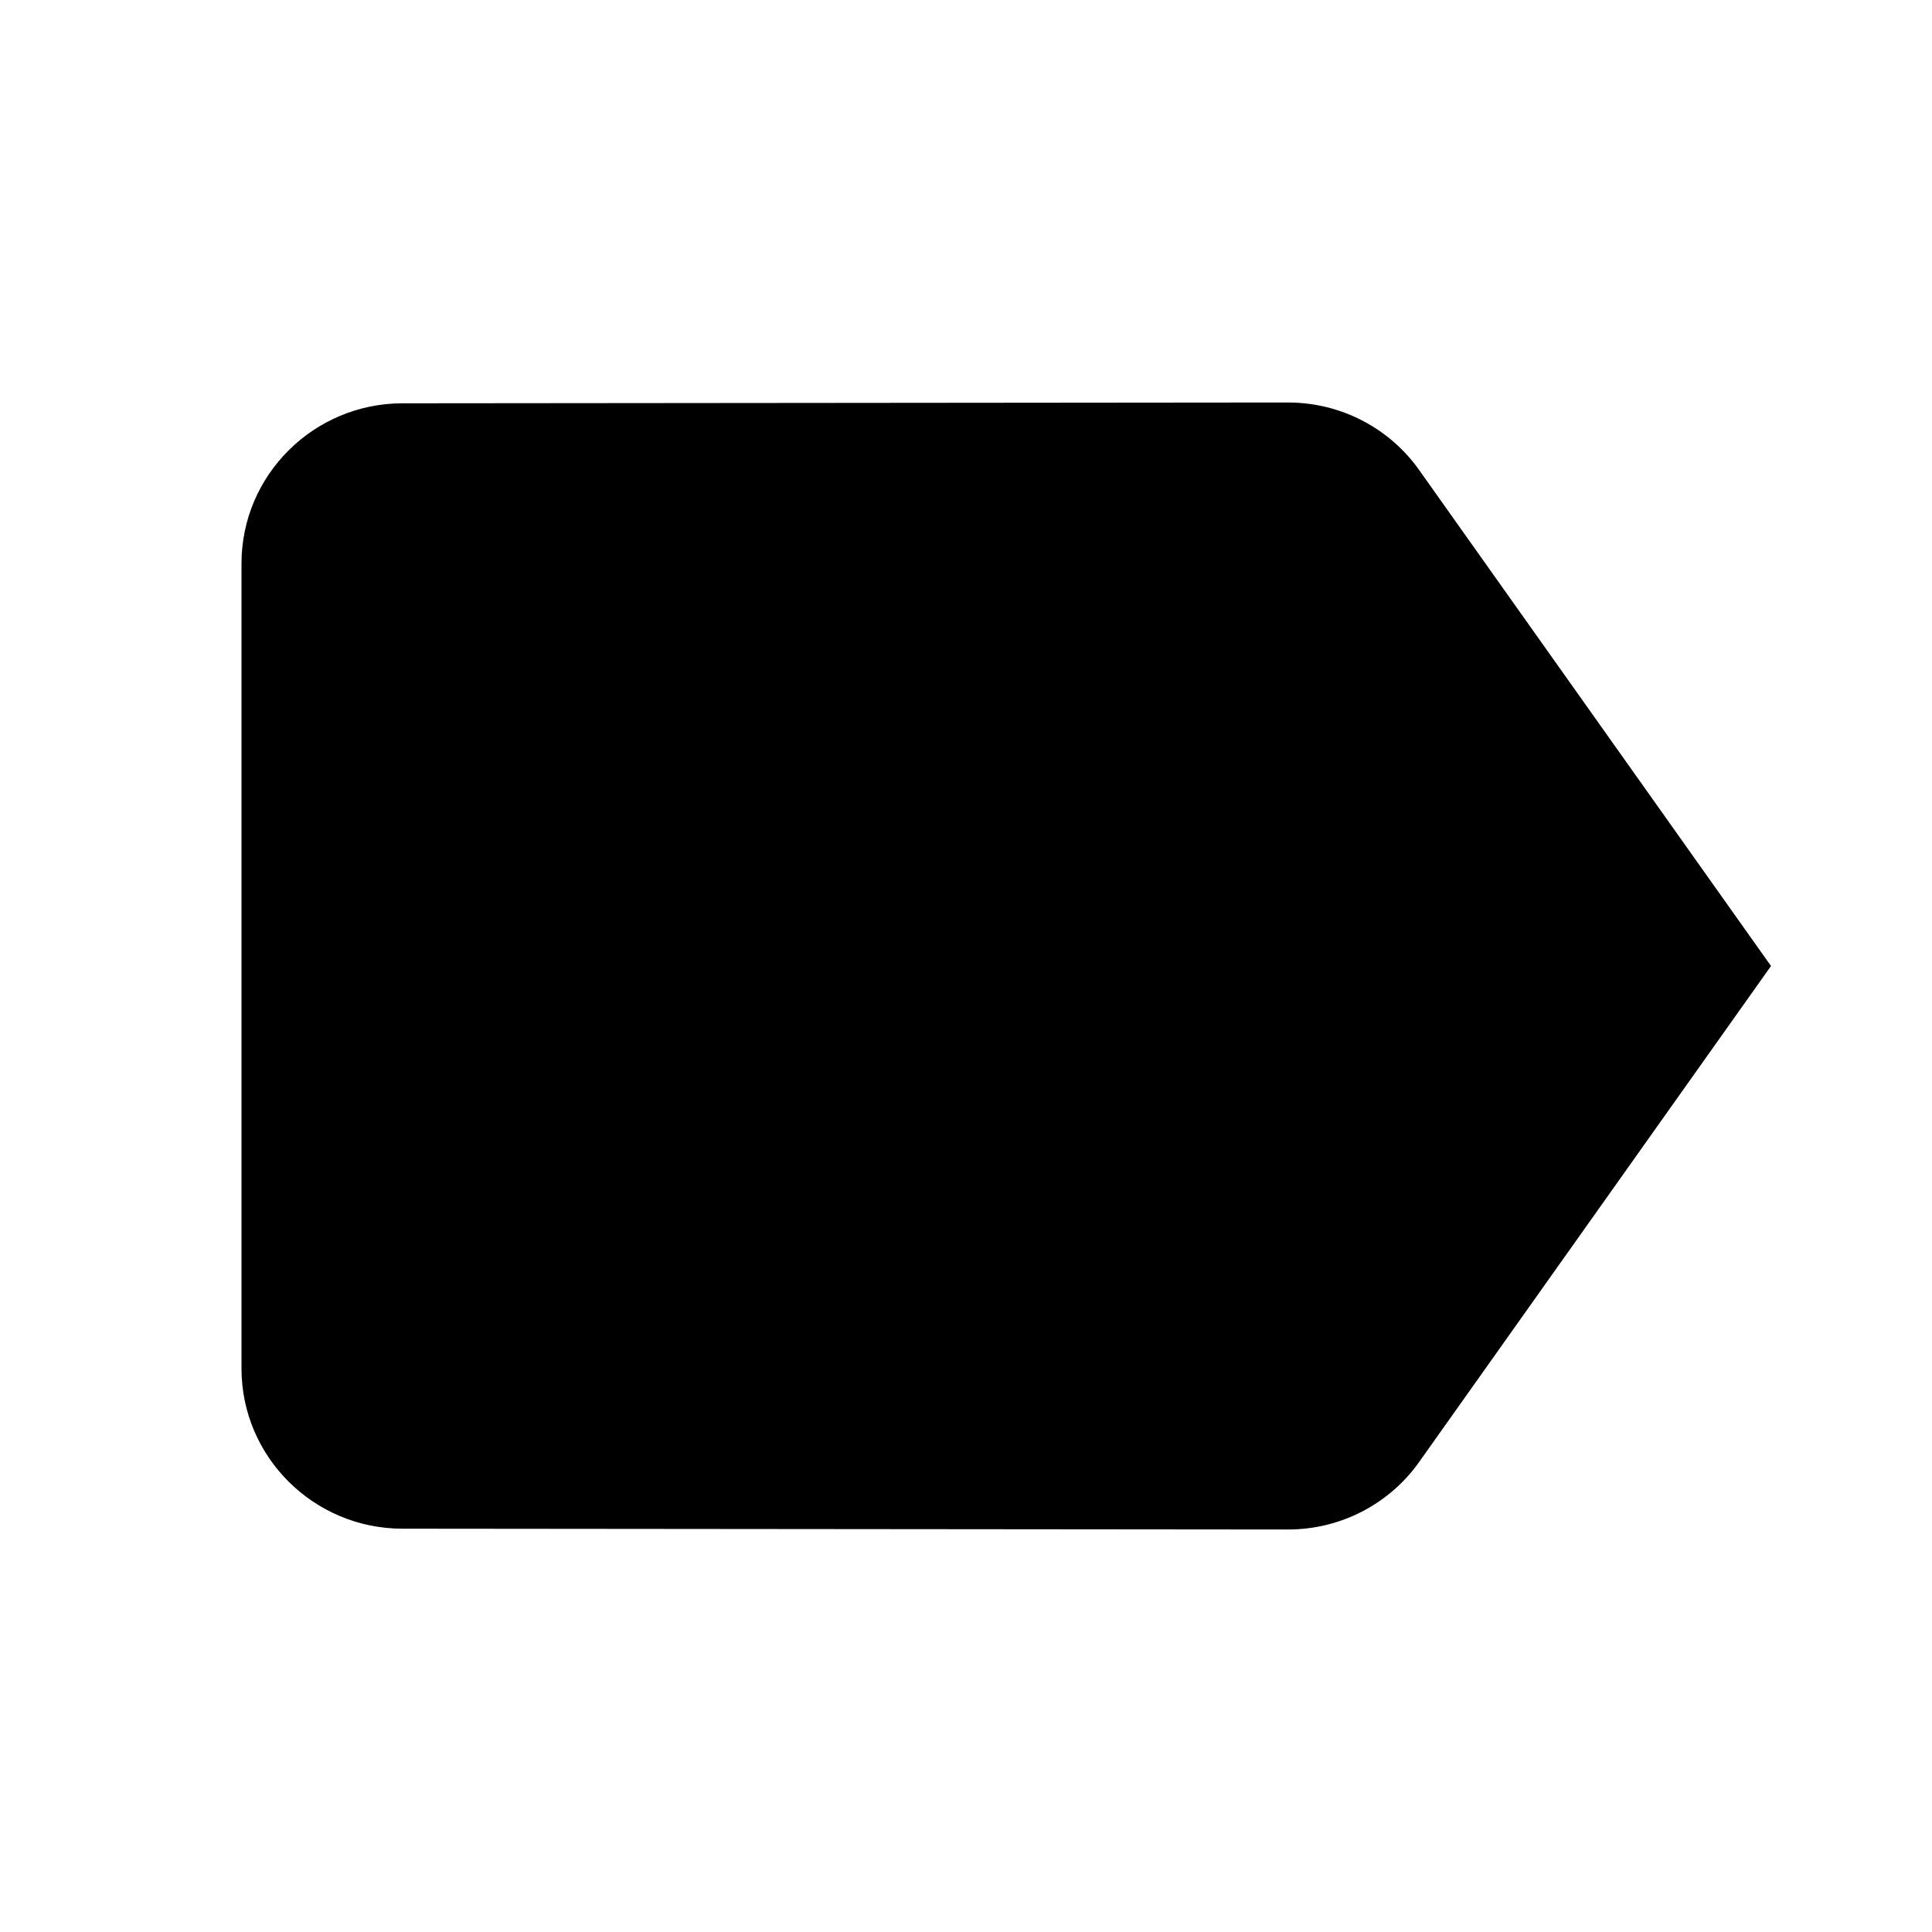
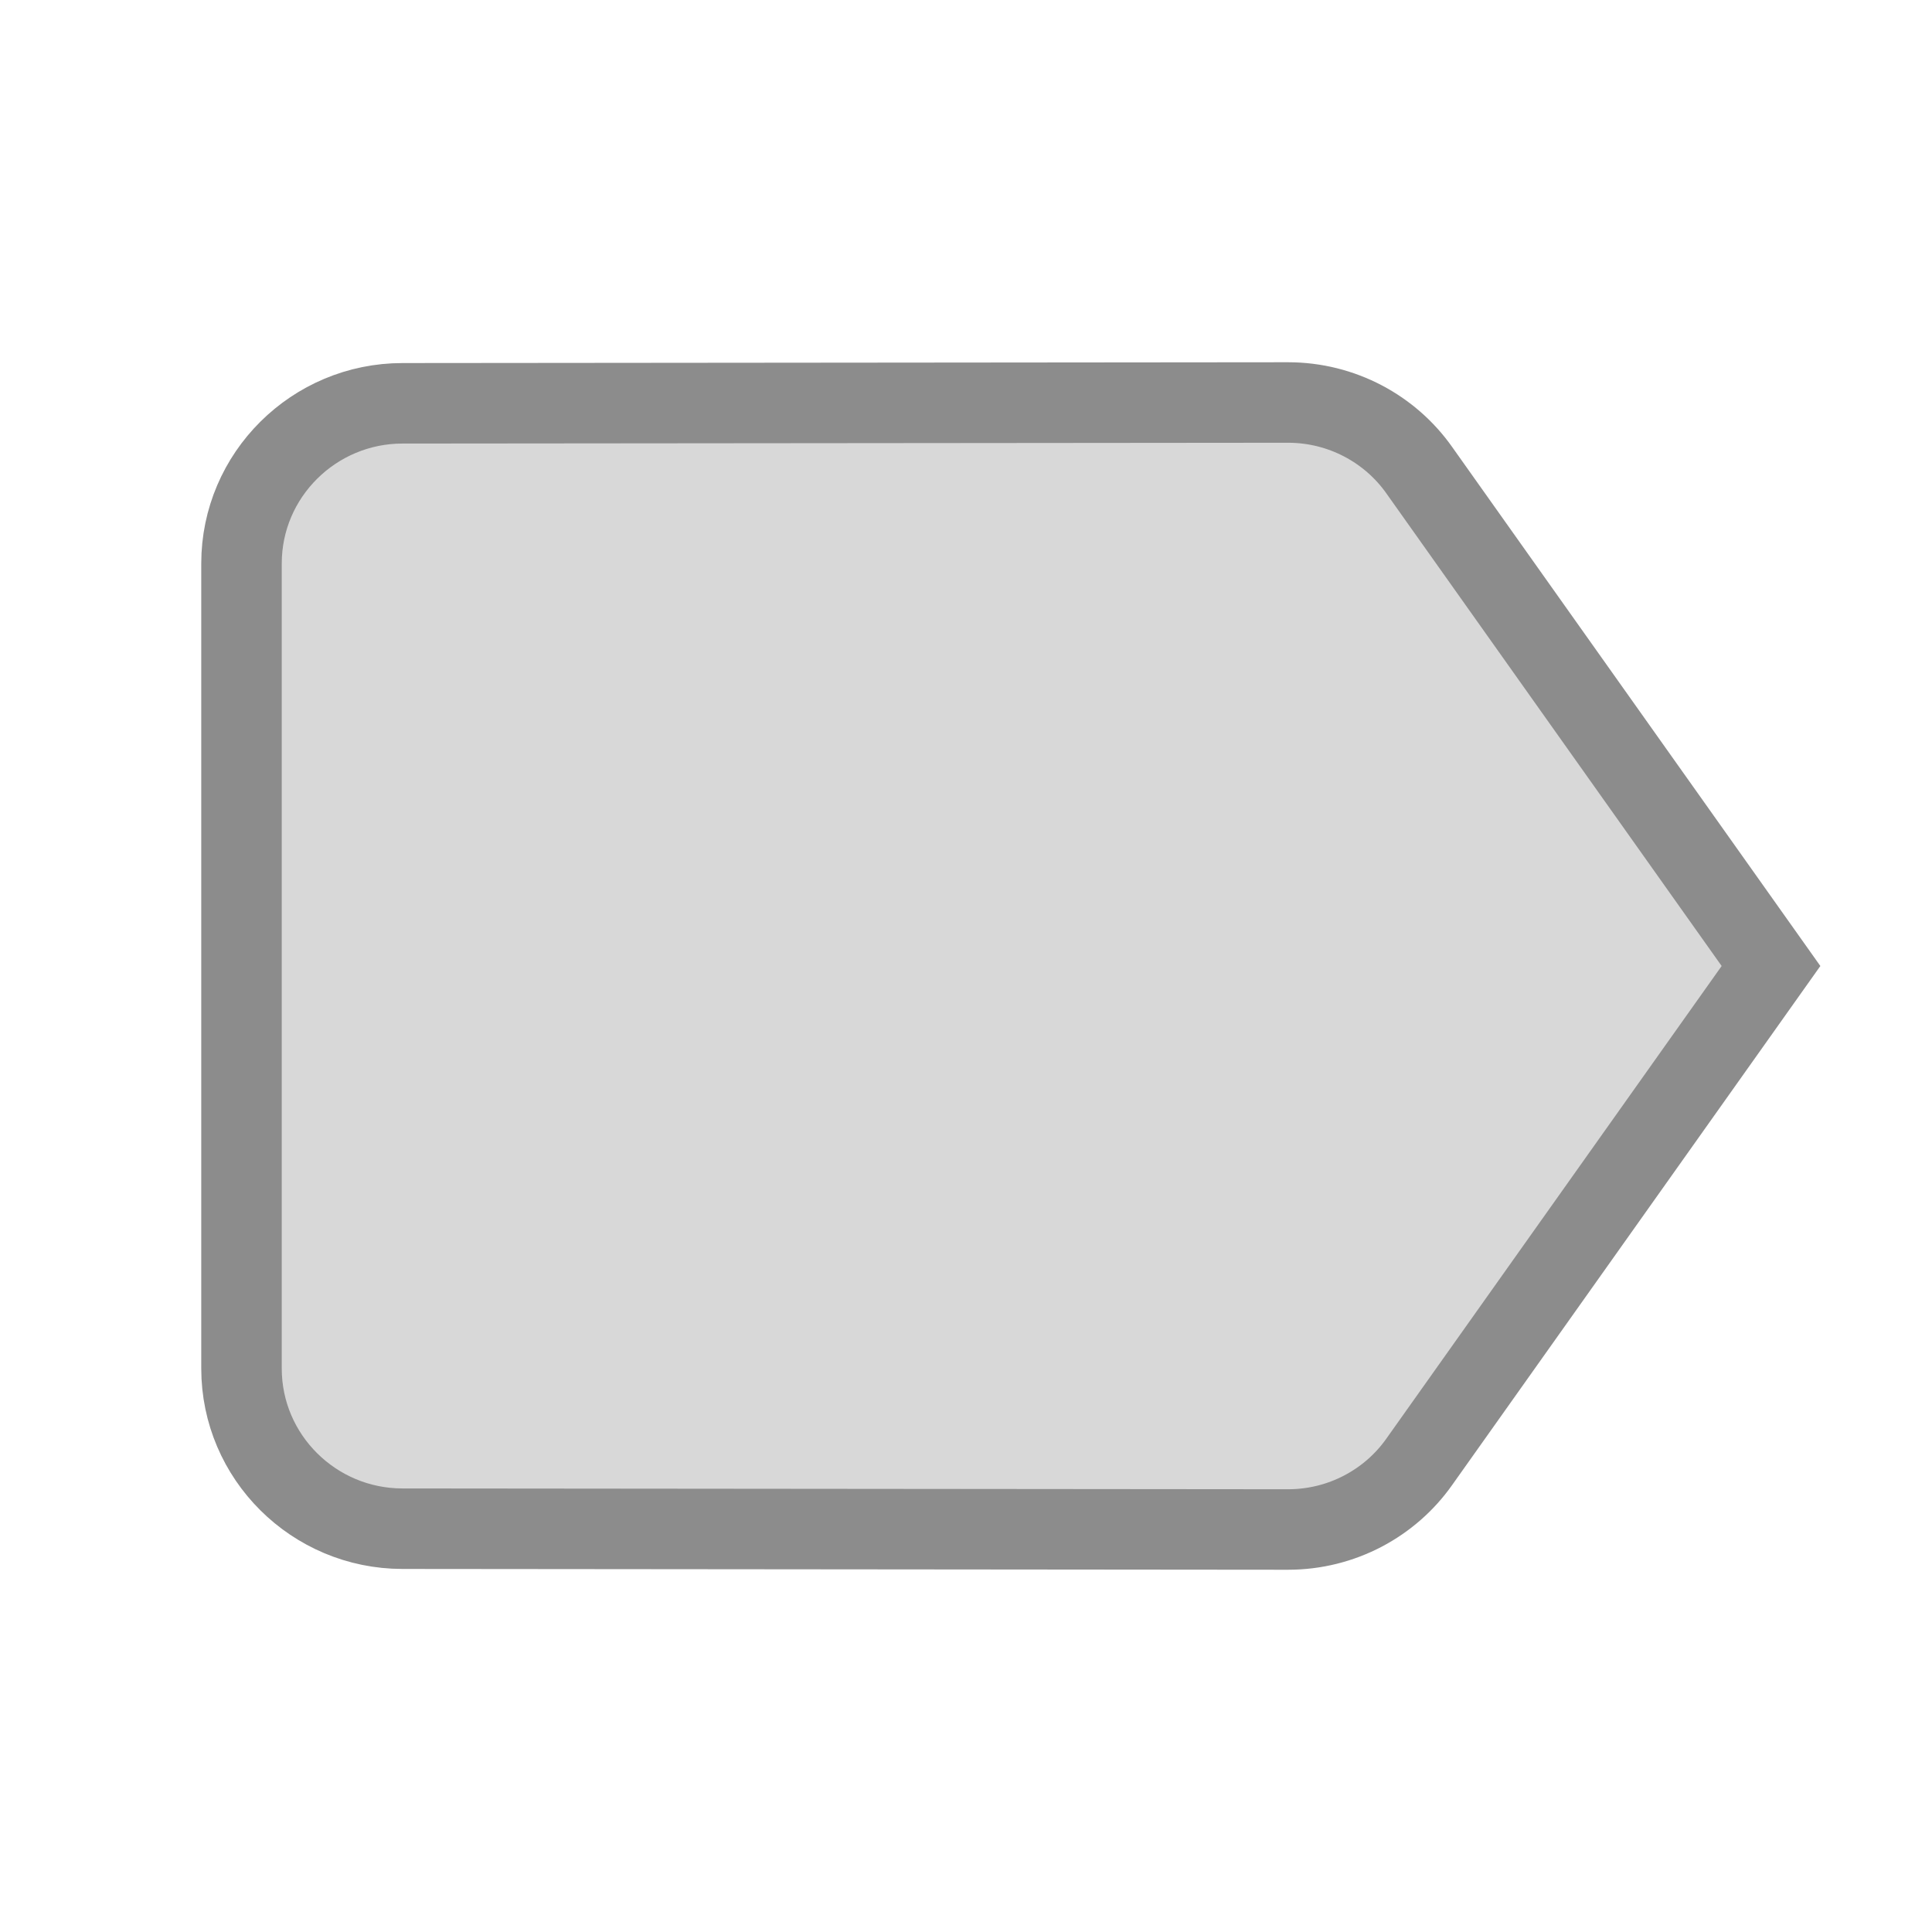
- <svg xmlns="http://www.w3.org/2000/svg" height="24" viewBox="0 0 24 24" width="24">
-   <path d="M0 0h24v24H0z" fill="none" />
-   <path d="M17.63 5.84C17.27 5.33 16.67 5 16 5L5 5.01C3.9 5.01 3 5.9 3 7v10c0 1.1.9 1.99 2 1.99L16 19c.67 0 1.27-.33 1.63-.84L22 12l-4.37-6.16z" />
+ <svg xmlns="http://www.w3.org/2000/svg" height="24" viewBox="0 0 24 24" width="24" version="1.1" id="svg6">
+   <defs id="defs10" />
+   <path d="M0 0h24v24H0z" fill="none" id="path2" />
+   <path d="M17.63 5.84C17.27 5.33 16.67 5 16 5L5 5.01C3.9 5.01 3 5.9 3 7v10c0 1.1.9 1.99 2 1.99L16 19c.67 0 1.27-.33 1.63-.84L22 12l-4.37-6.16z" id="path4" style="stroke:#8c8c8c;stroke-opacity:1;fill:#d8d8d8;fill-opacity:1" />
</svg>
